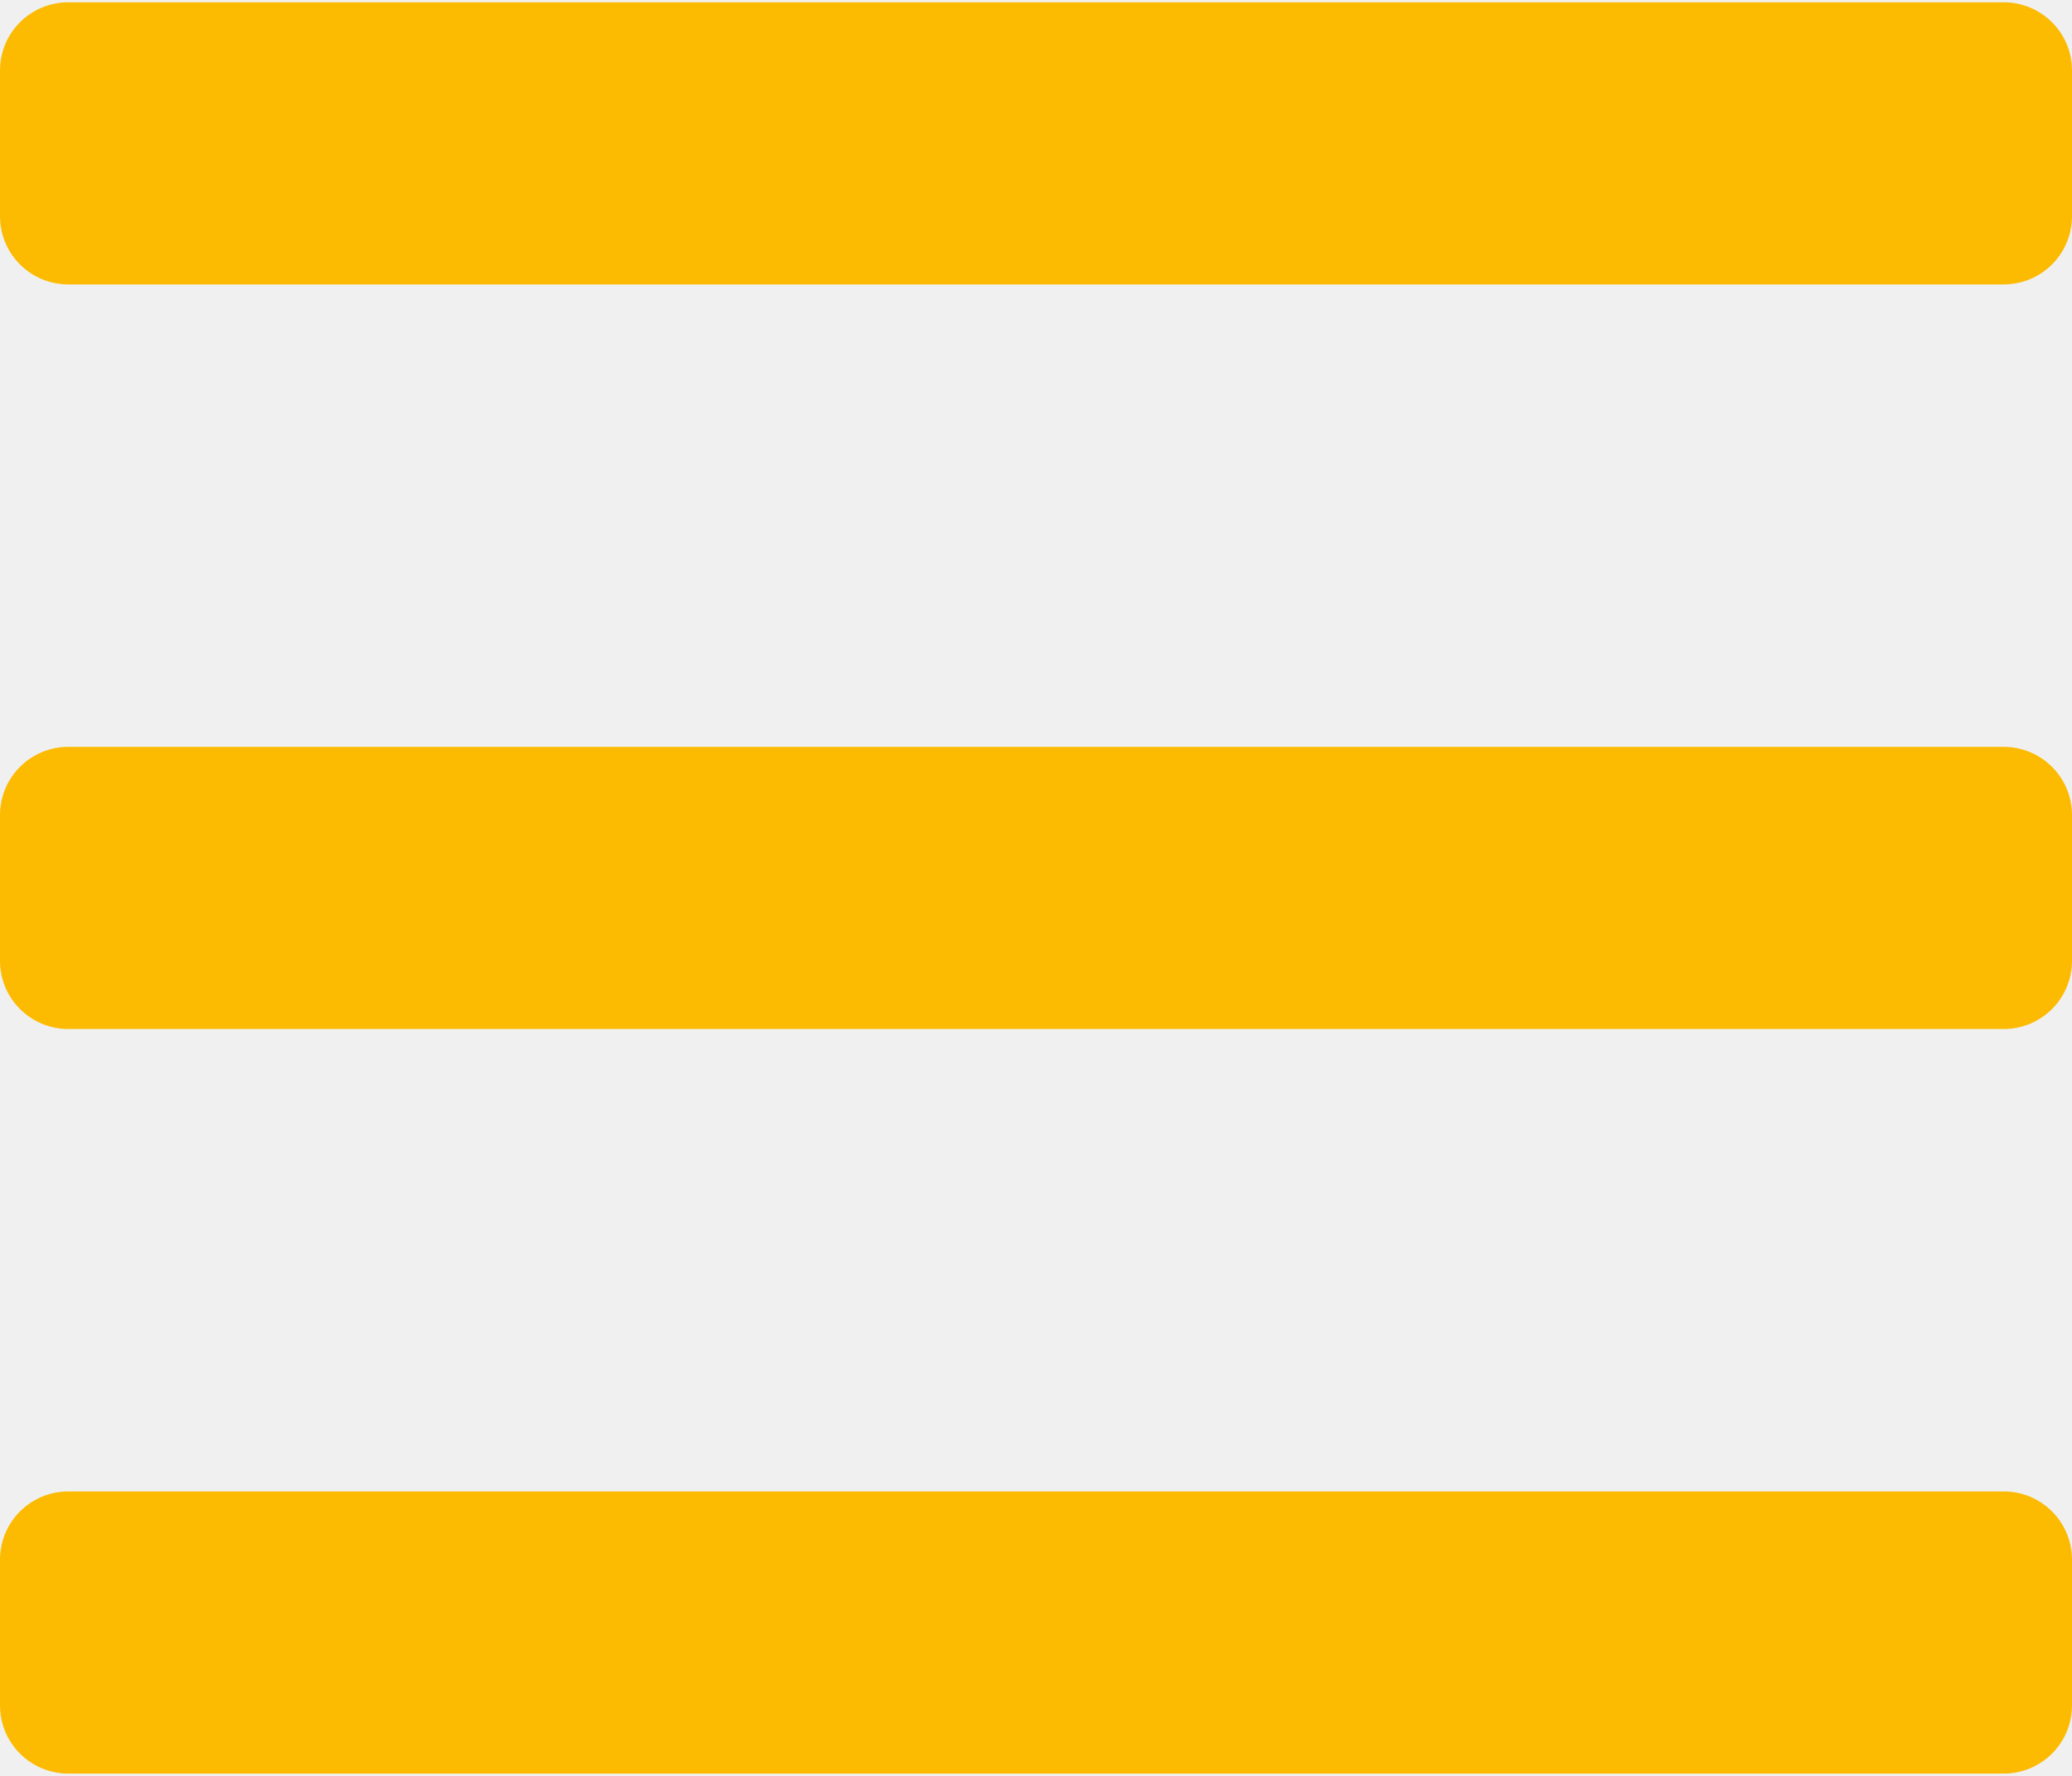
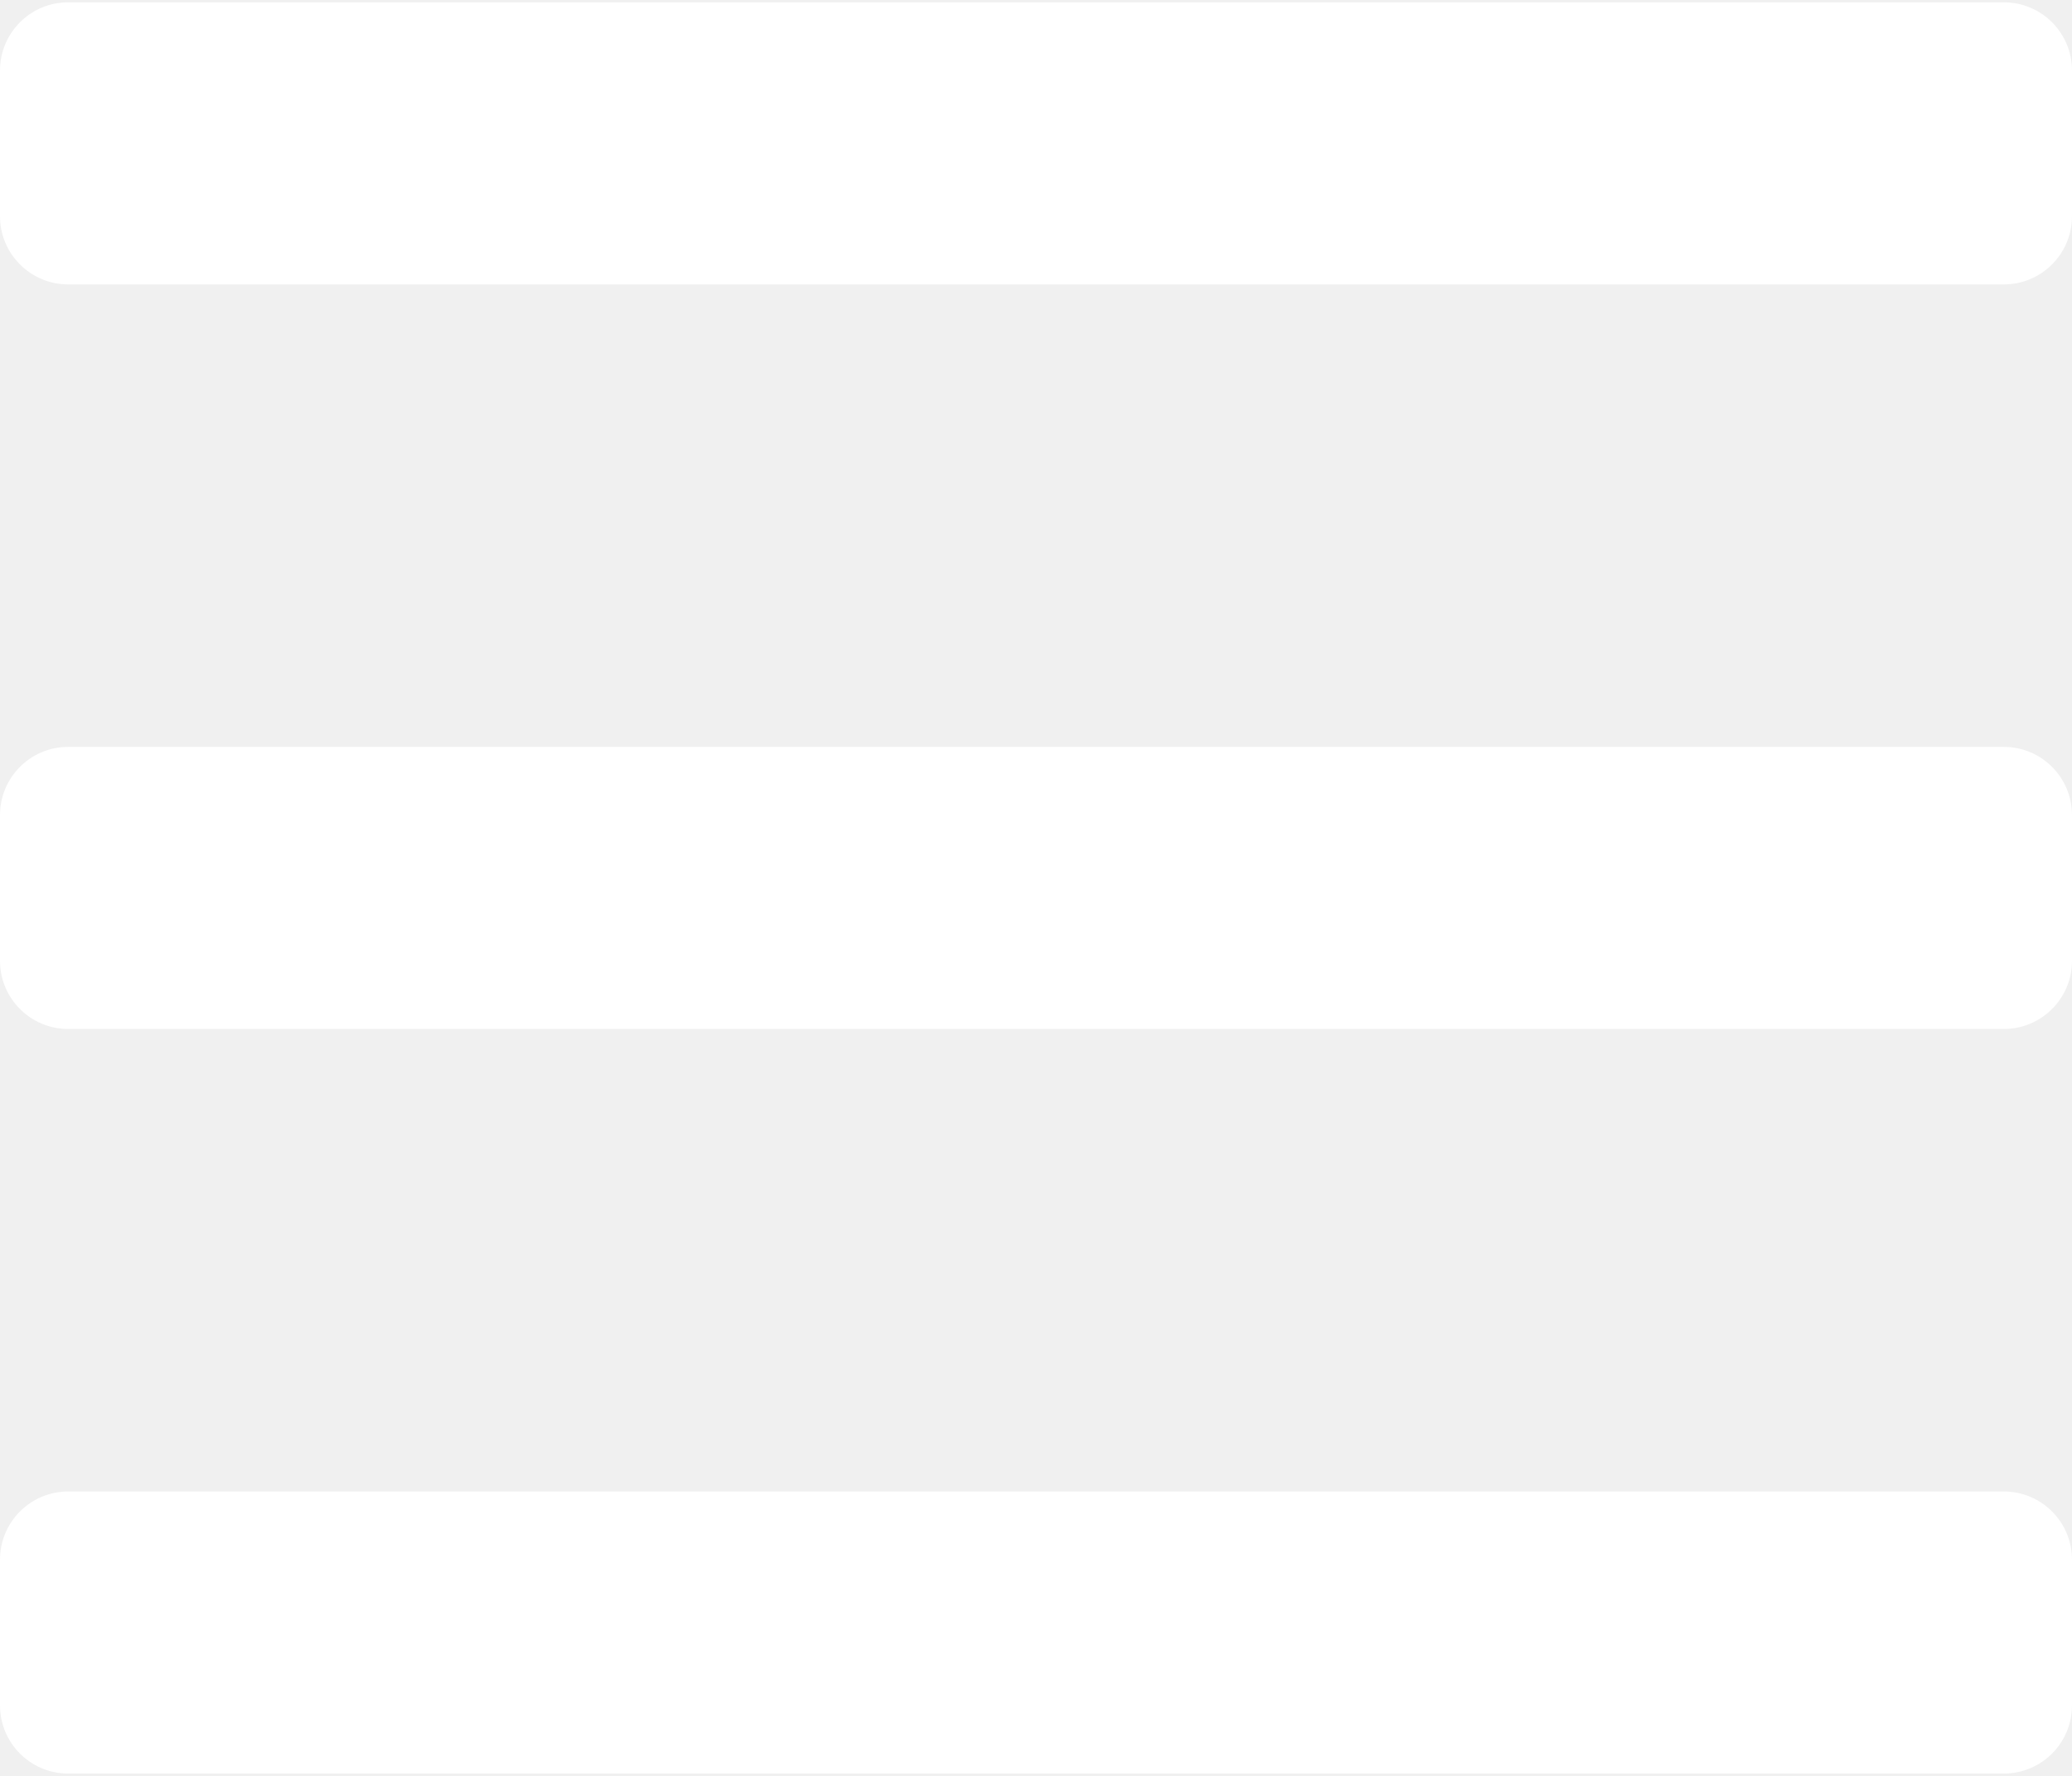
<svg xmlns="http://www.w3.org/2000/svg" id="Layer_2" viewBox="0 0 448 384">
  <defs>
-     <style>.ssss-1{fill:#fcba00;}.ssss-2{fill:none;}</style>
+     <style>.ssss-1{fill:white;}.ssss-2{fill:none;}</style>
  </defs>
  <rect class="ssss-2" width="448" height="384" />
  <rect class="ssss-1" y="161.5" width="448" height="61" rx="14.75" ry="14.75" />
  <rect class="ssss-1" y="322.5" width="448" height="61" rx="14.75" ry="14.75" />
  <rect class="ssss-1" y=".5" width="448" height="61" rx="14.75" ry="14.75" />
</svg>
